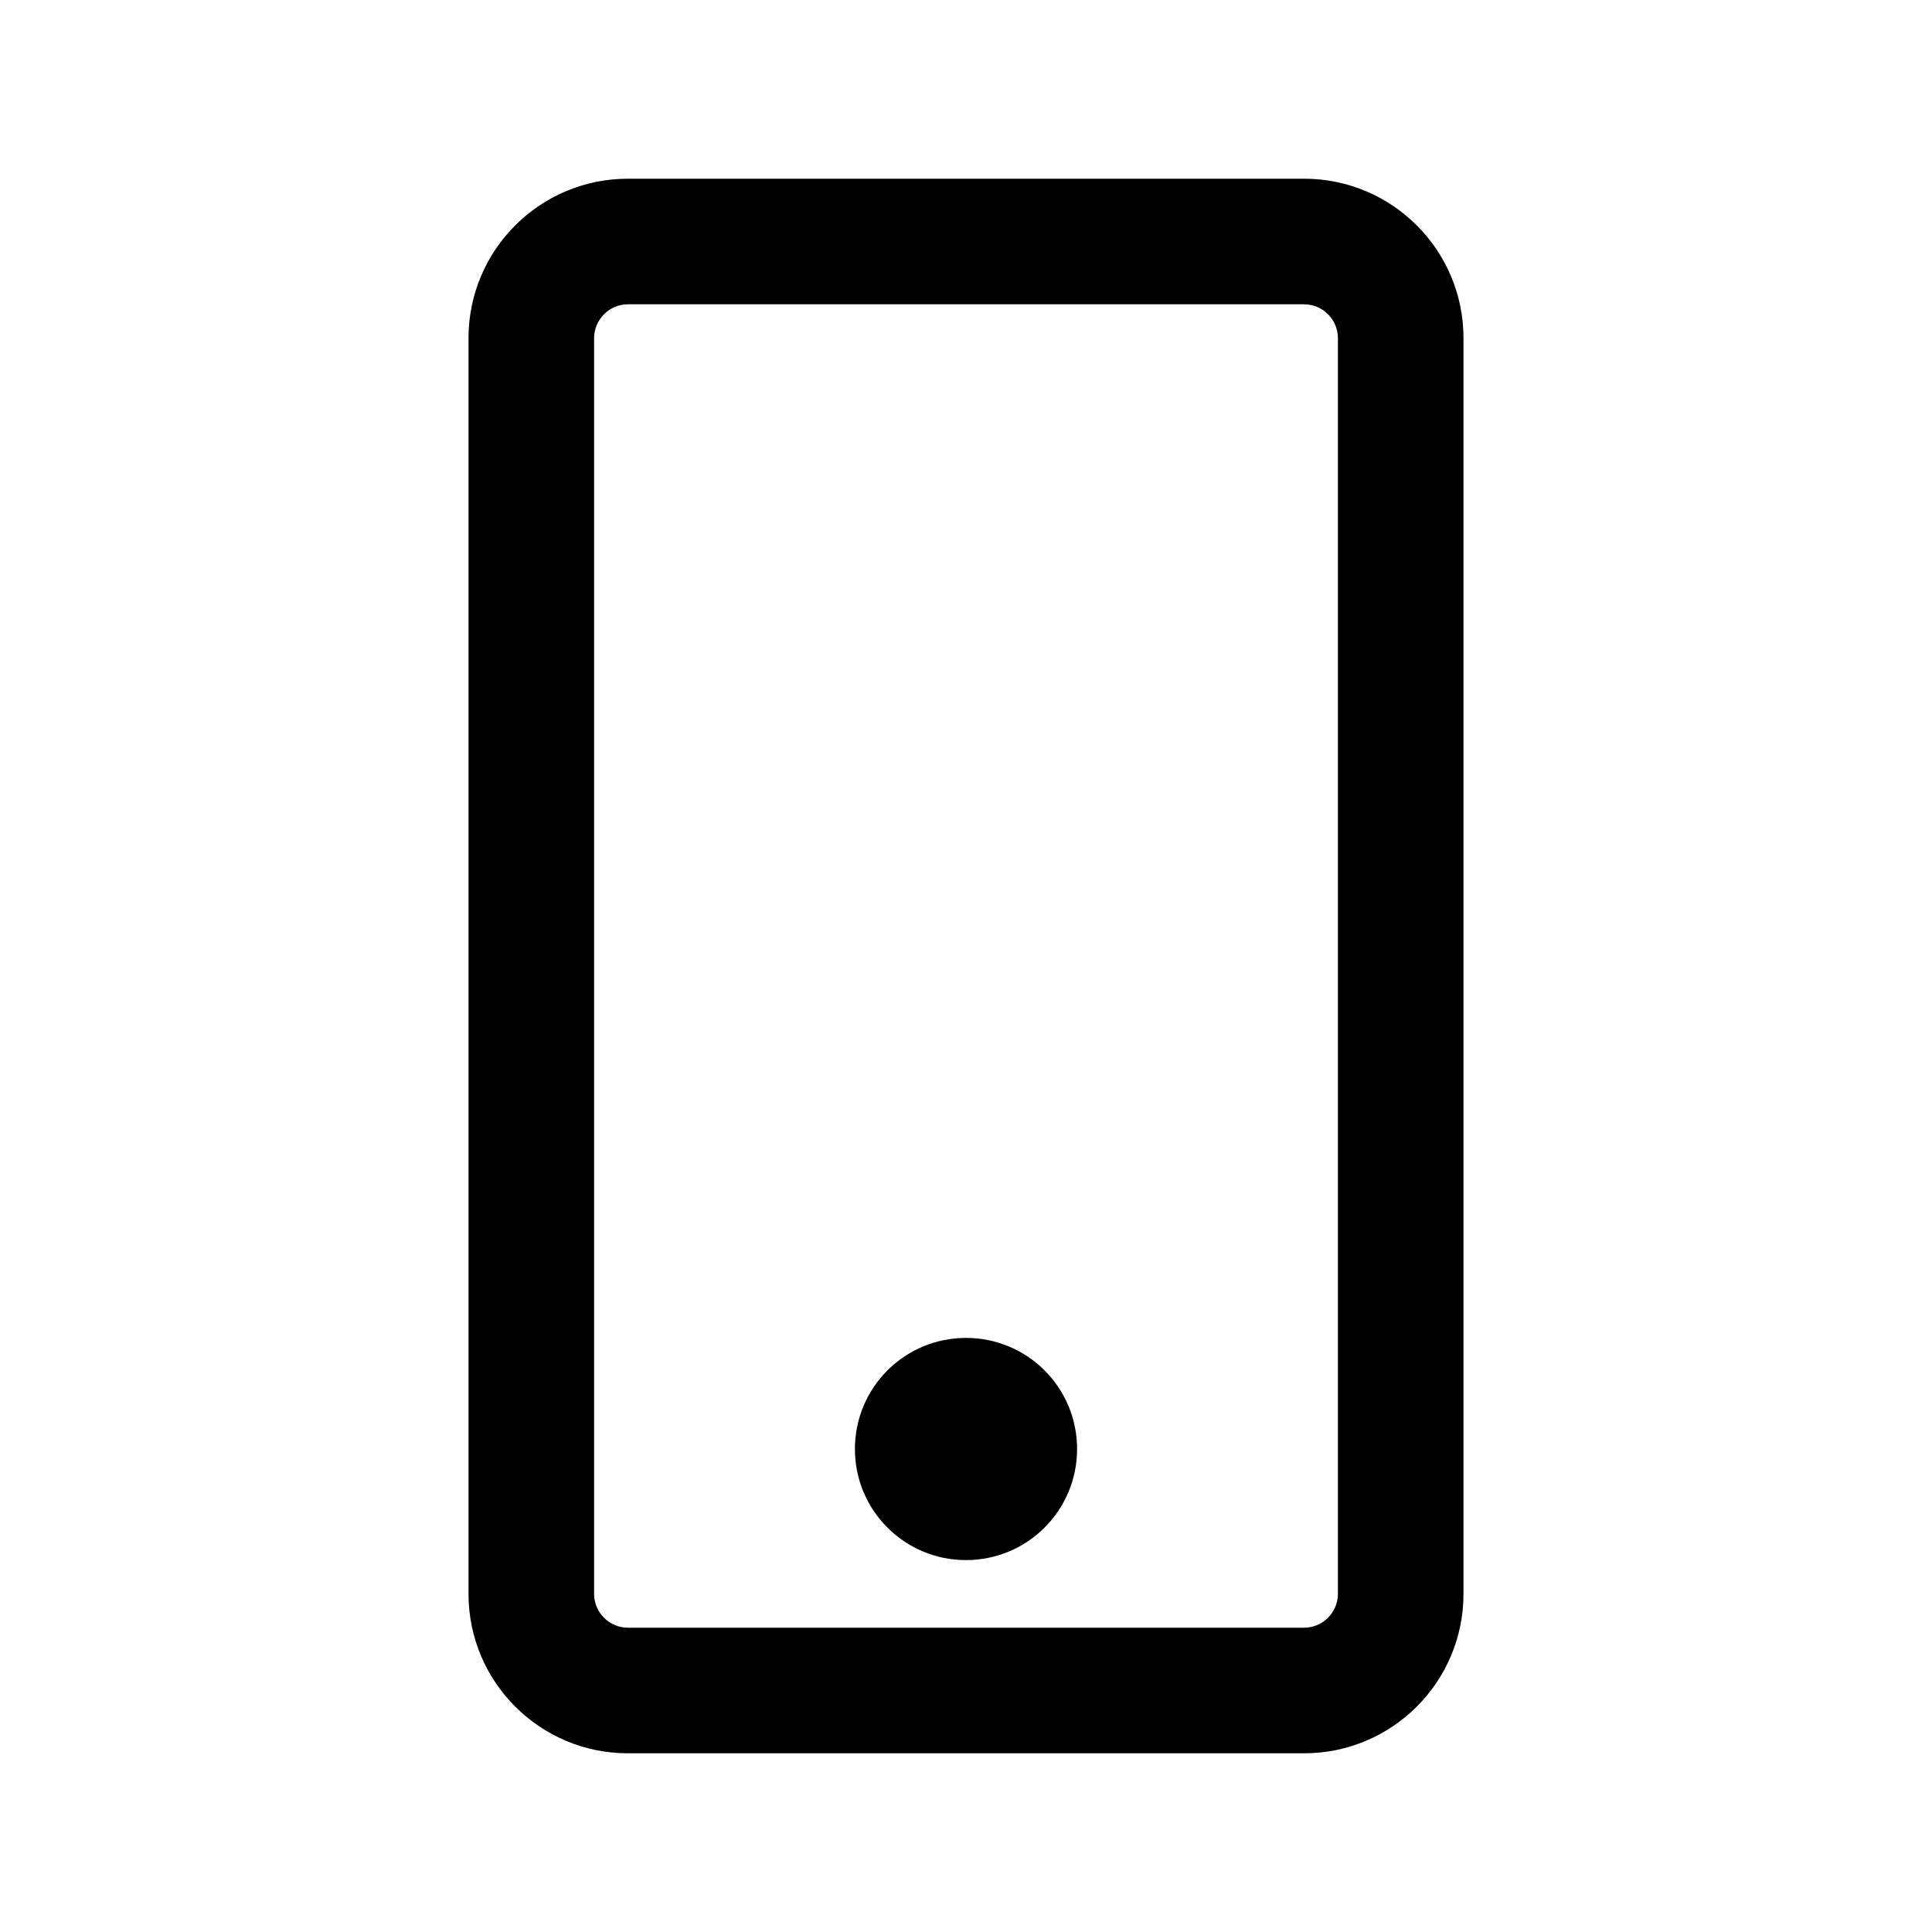
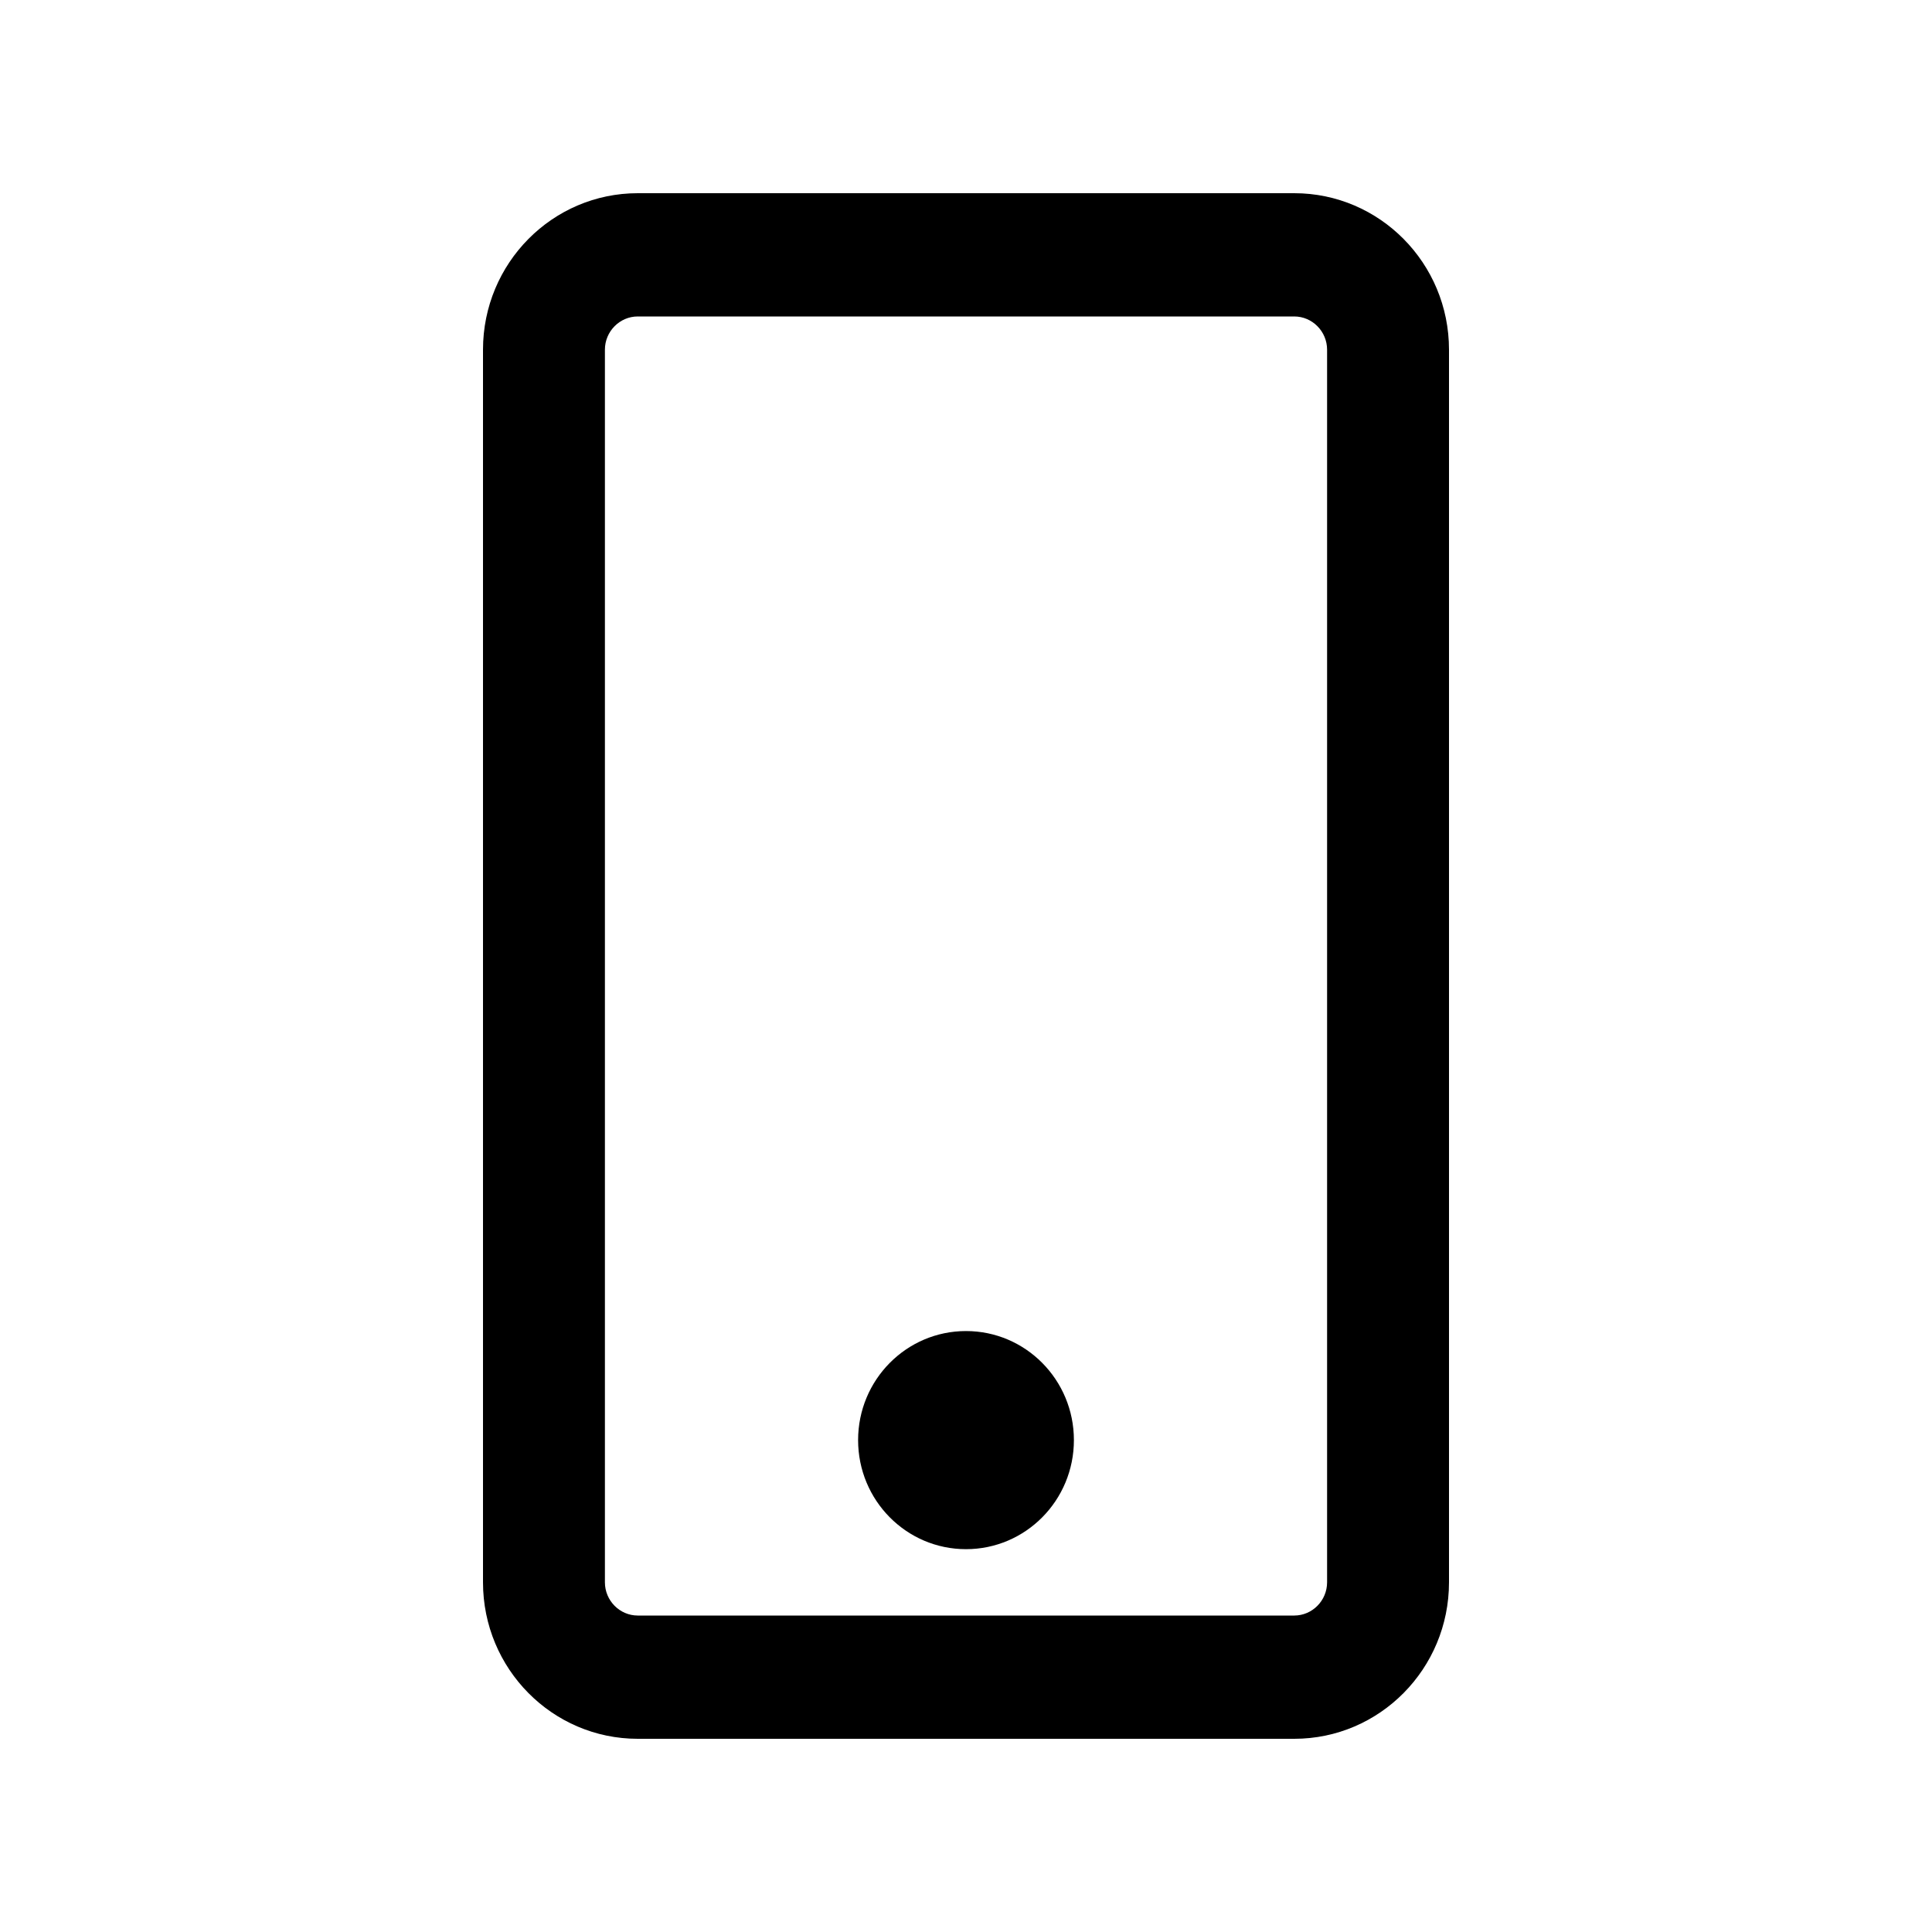
<svg id="mobile" viewBox="0 0 20 20">
-   <path d="M11.15,15 C11.15,15.636 10.636,16.15 10,16.15 C9.364,16.15 8.85,15.636 8.85,15 C8.85,14.364 9.364,13.85 10,13.85 C10.636,13.85 11.15,14.364 11.15,15 Z M15.15,3.5 L15.15,16.5 C15.15,17.411 14.411,18.15 13.5,18.15 L6.5,18.15 C5.589,18.15 4.85,17.411 4.85,16.5 L4.85,3.5 C4.85,2.589 5.589,1.85 6.5,1.85 L13.5,1.85 C14.411,1.85 15.15,2.589 15.15,3.5 Z M13.85,3.5 C13.85,3.308 13.692,3.15 13.5,3.15 L6.5,3.15 C6.308,3.15 6.15,3.308 6.15,3.5 L6.15,16.5 C6.15,16.692 6.308,16.85 6.5,16.85 L13.5,16.85 C13.692,16.85 13.85,16.692 13.85,16.5 L13.85,3.5 Z" />
+   <path d="M11.117,14.908 C11.117,15.532 10.617,16.037 10,16.037 C9.383,16.037 8.883,15.532 8.883,14.908 C8.883,14.284 9.383,13.779 10,13.779 C10.617,13.779 11.117,14.284 11.117,14.908 Z M15,3.62 L15,16.38 C15,17.275 14.282,18 13.398,18 L6.602,18 C5.718,18 5,17.275 5,16.38 L5,3.62 C5,2.725 5.718,2 6.602,2 L13.398,2 C14.282,2 15,2.725 15,3.62 Z M13.738,3.62 C13.738,3.431 13.585,3.276 13.398,3.276 L6.602,3.276 C6.415,3.276 6.262,3.431 6.262,3.62 L6.262,16.38 C6.262,16.569 6.415,16.724 6.602,16.724 L13.398,16.724 C13.585,16.724 13.738,16.569 13.738,16.38 L13.738,3.62 Z" />
</svg>
